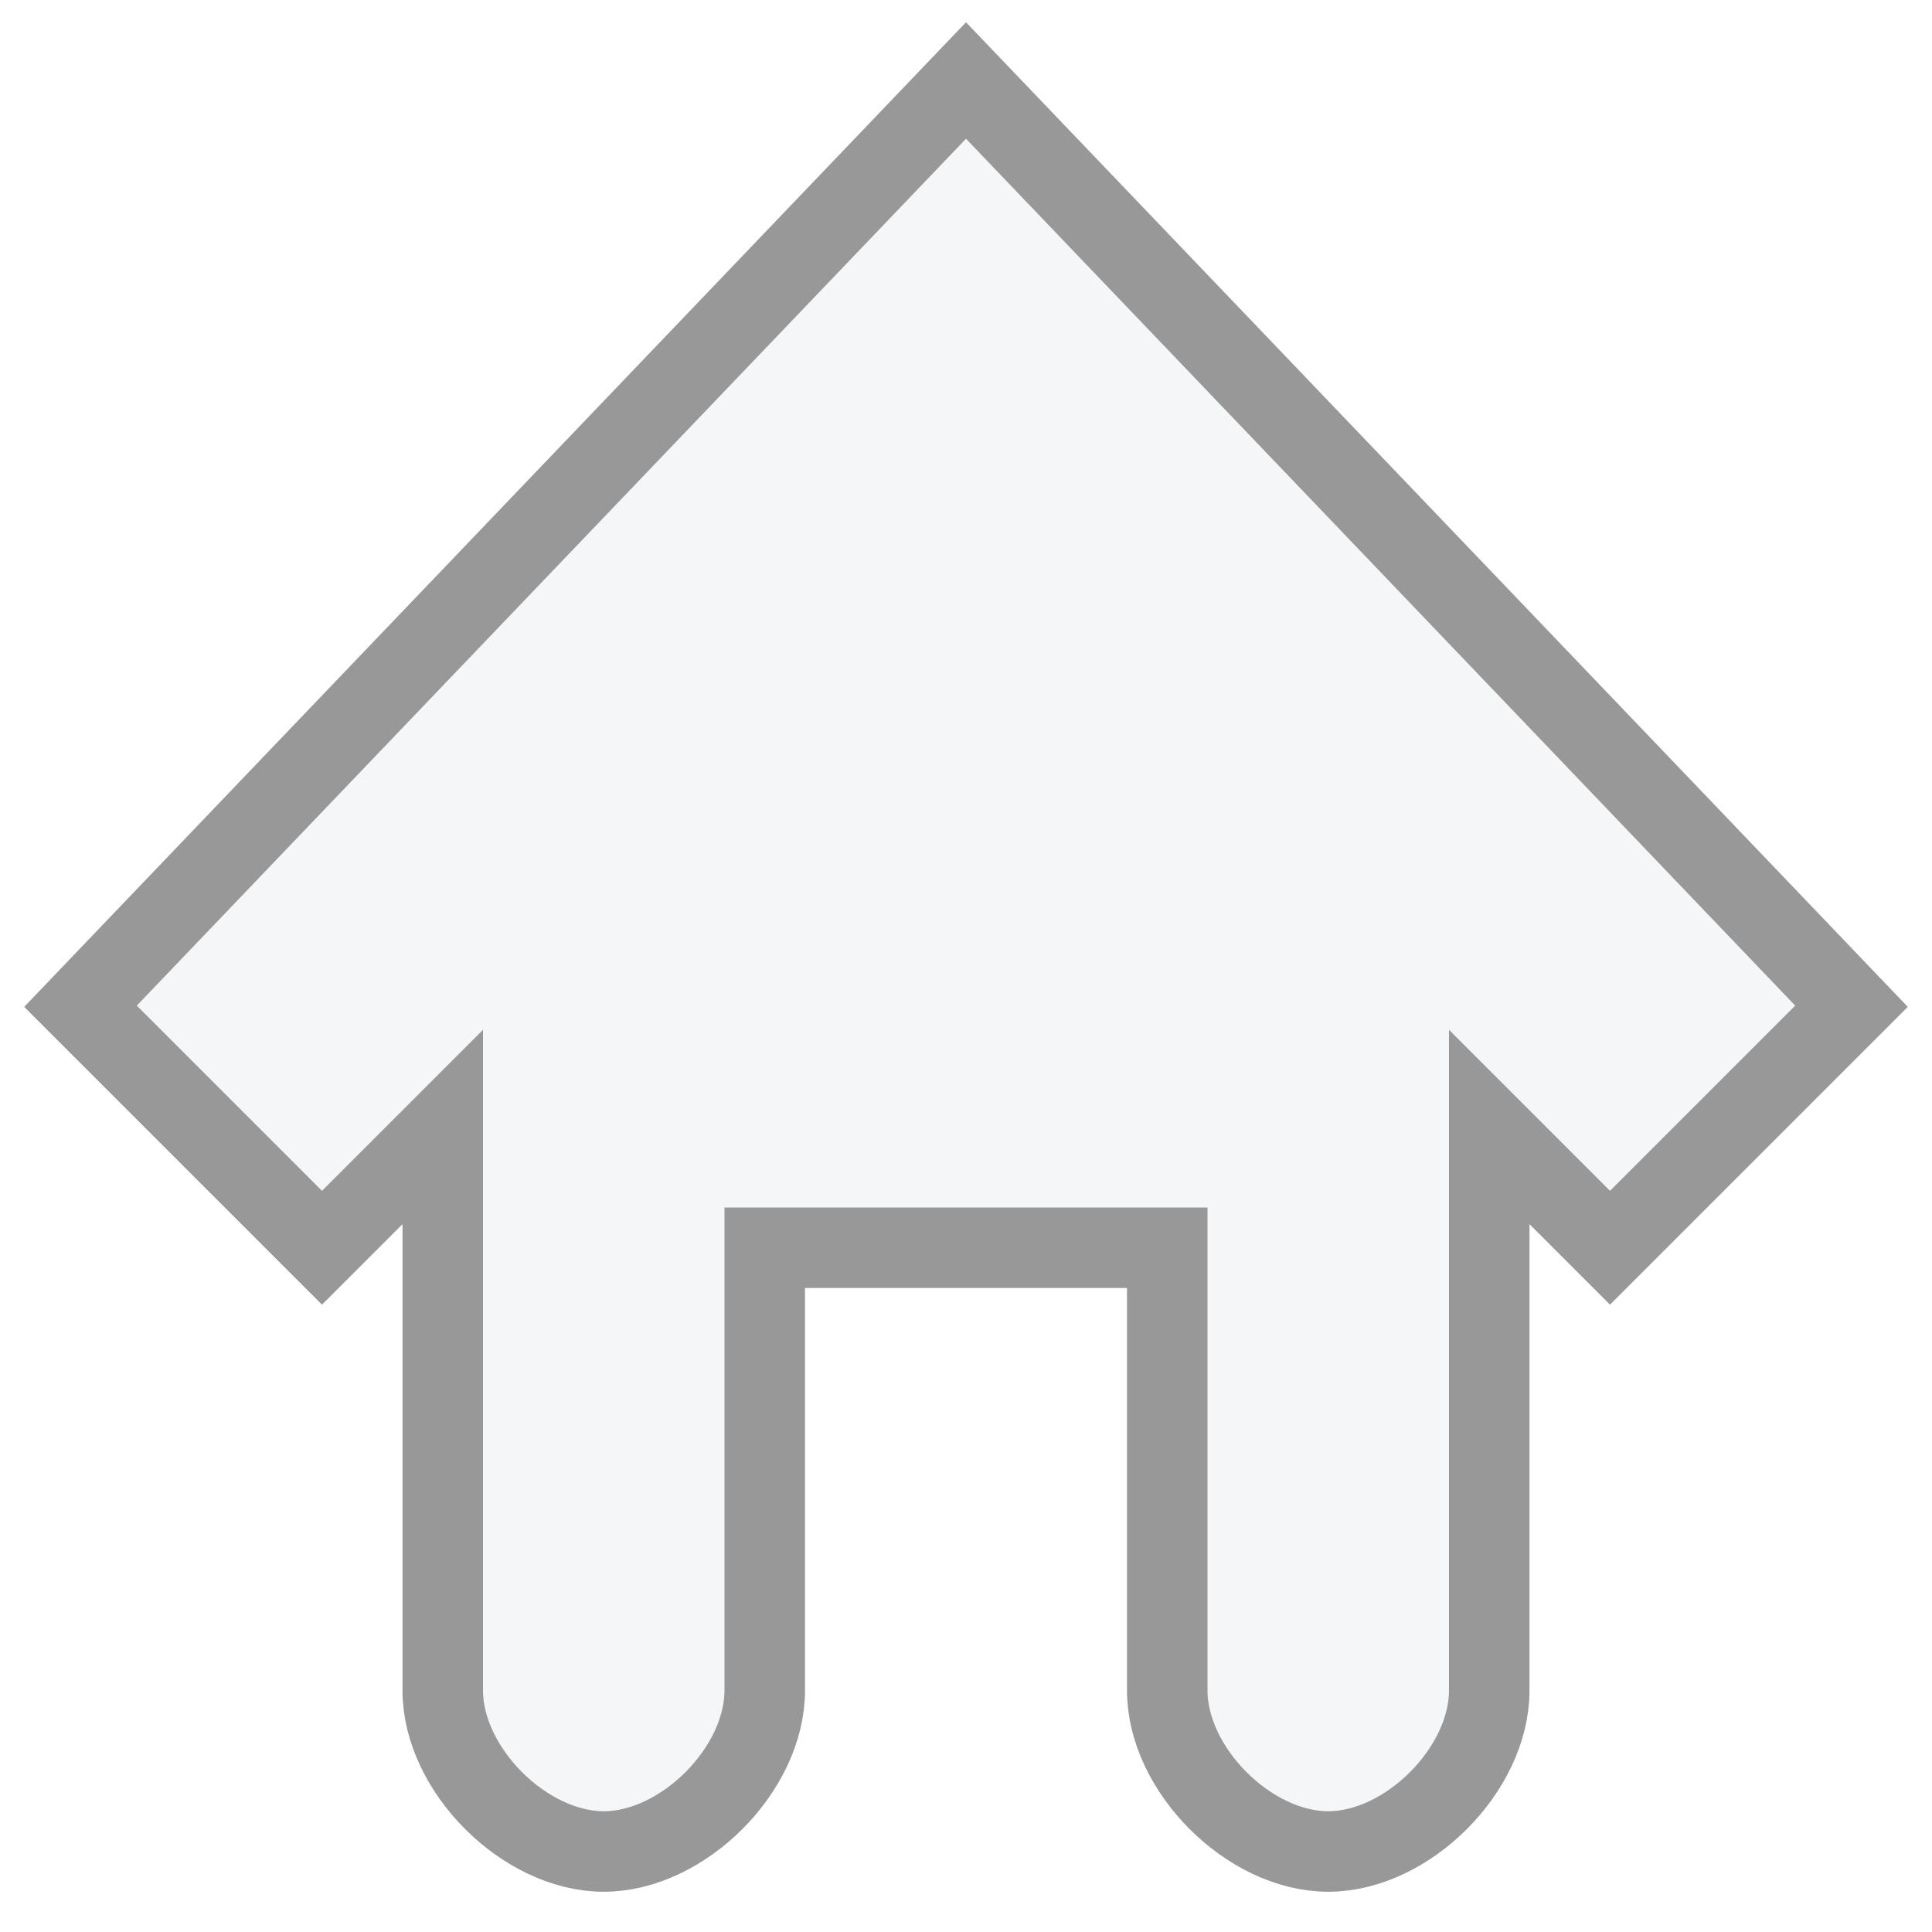
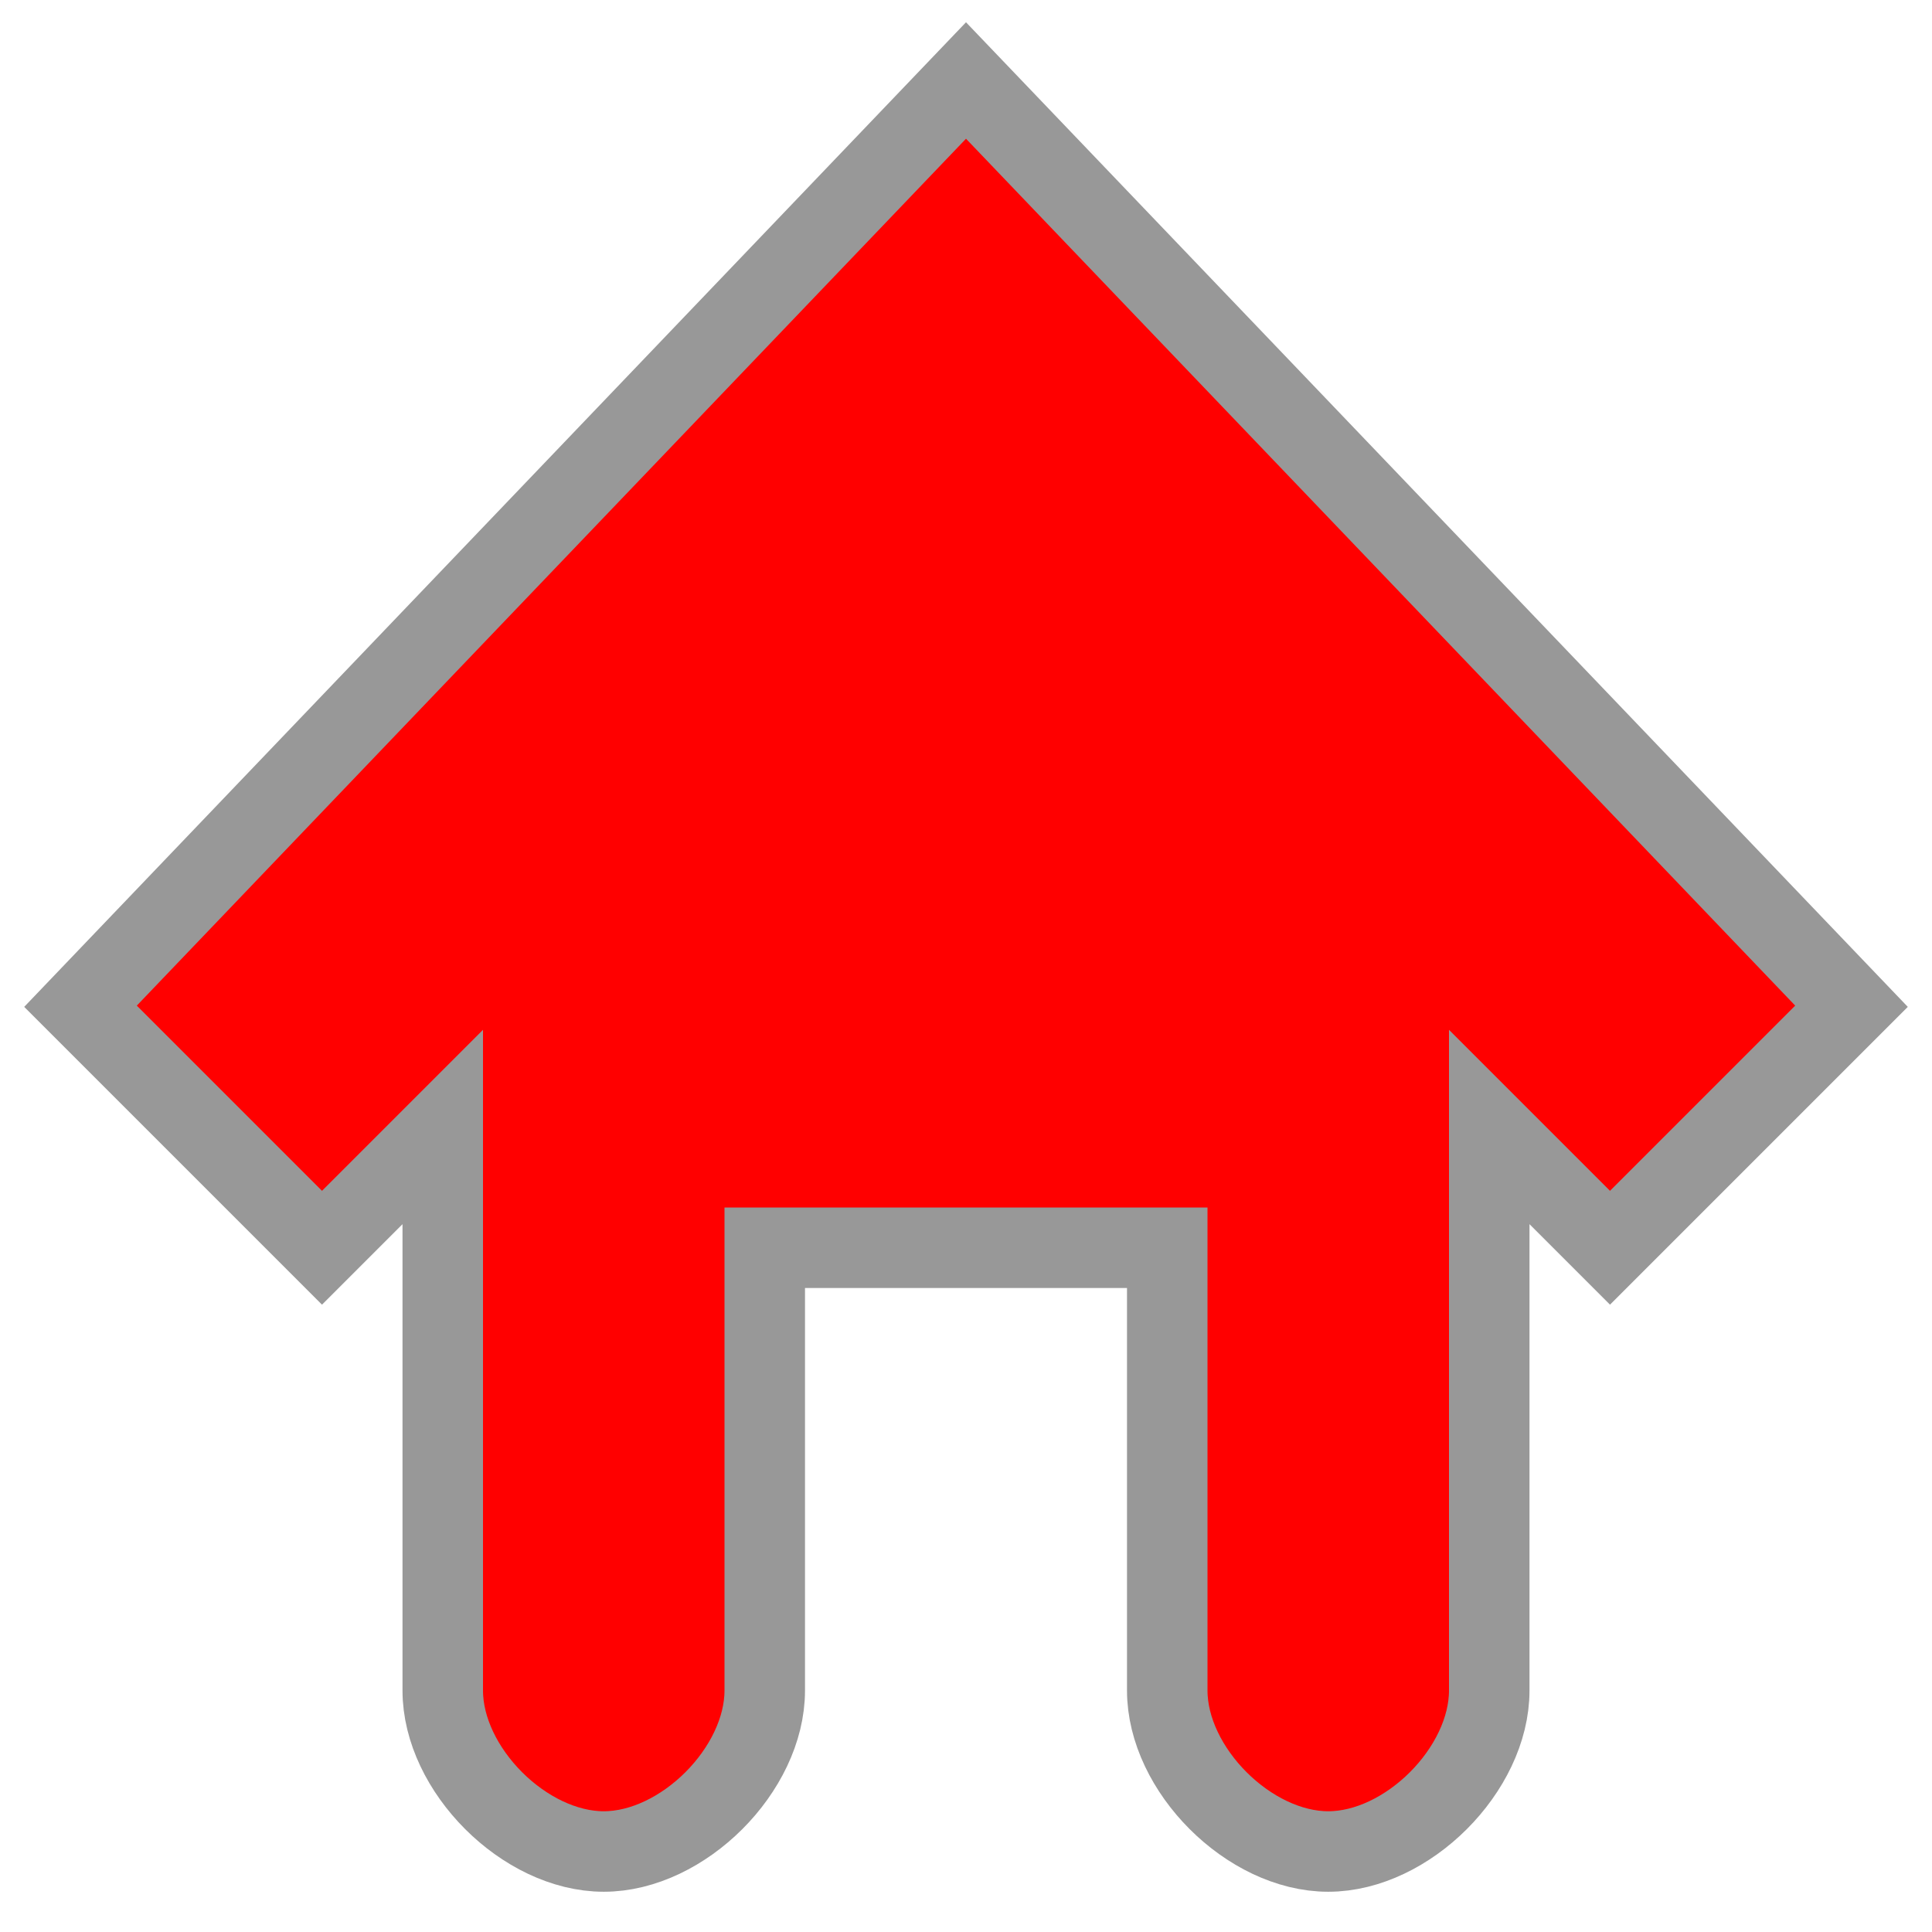
<svg xmlns="http://www.w3.org/2000/svg" preserveAspectRatio="xMidYMid" width="48" height="48" viewBox="0 0 48 48">
  <defs>
    <style>
      .cls-1 {
-         fill: #f4f6f8;
+         fill: #ff0000;
        stroke: #989898;
        stroke-width: 2px;
        fill-rule: evenodd;
      }
    </style>
  </defs>
  <path d="M40.000,31.000 L46.000,25.000 L24.000,2.000 L2.000,25.000 L8.000,31.000 L11.000,28.000 L11.000,42.000 C11.000,43.964 13.036,46.000 15.000,46.000 C16.964,46.000 19.000,43.964 19.000,42.000 L19.000,31.000 L29.000,31.000 L29.000,42.000 C29.000,43.964 31.036,46.000 33.000,46.000 C34.964,46.000 37.000,43.964 37.000,42.000 L37.000,28.000 L40.000,31.000 Z" class="cls-1" />
</svg>
